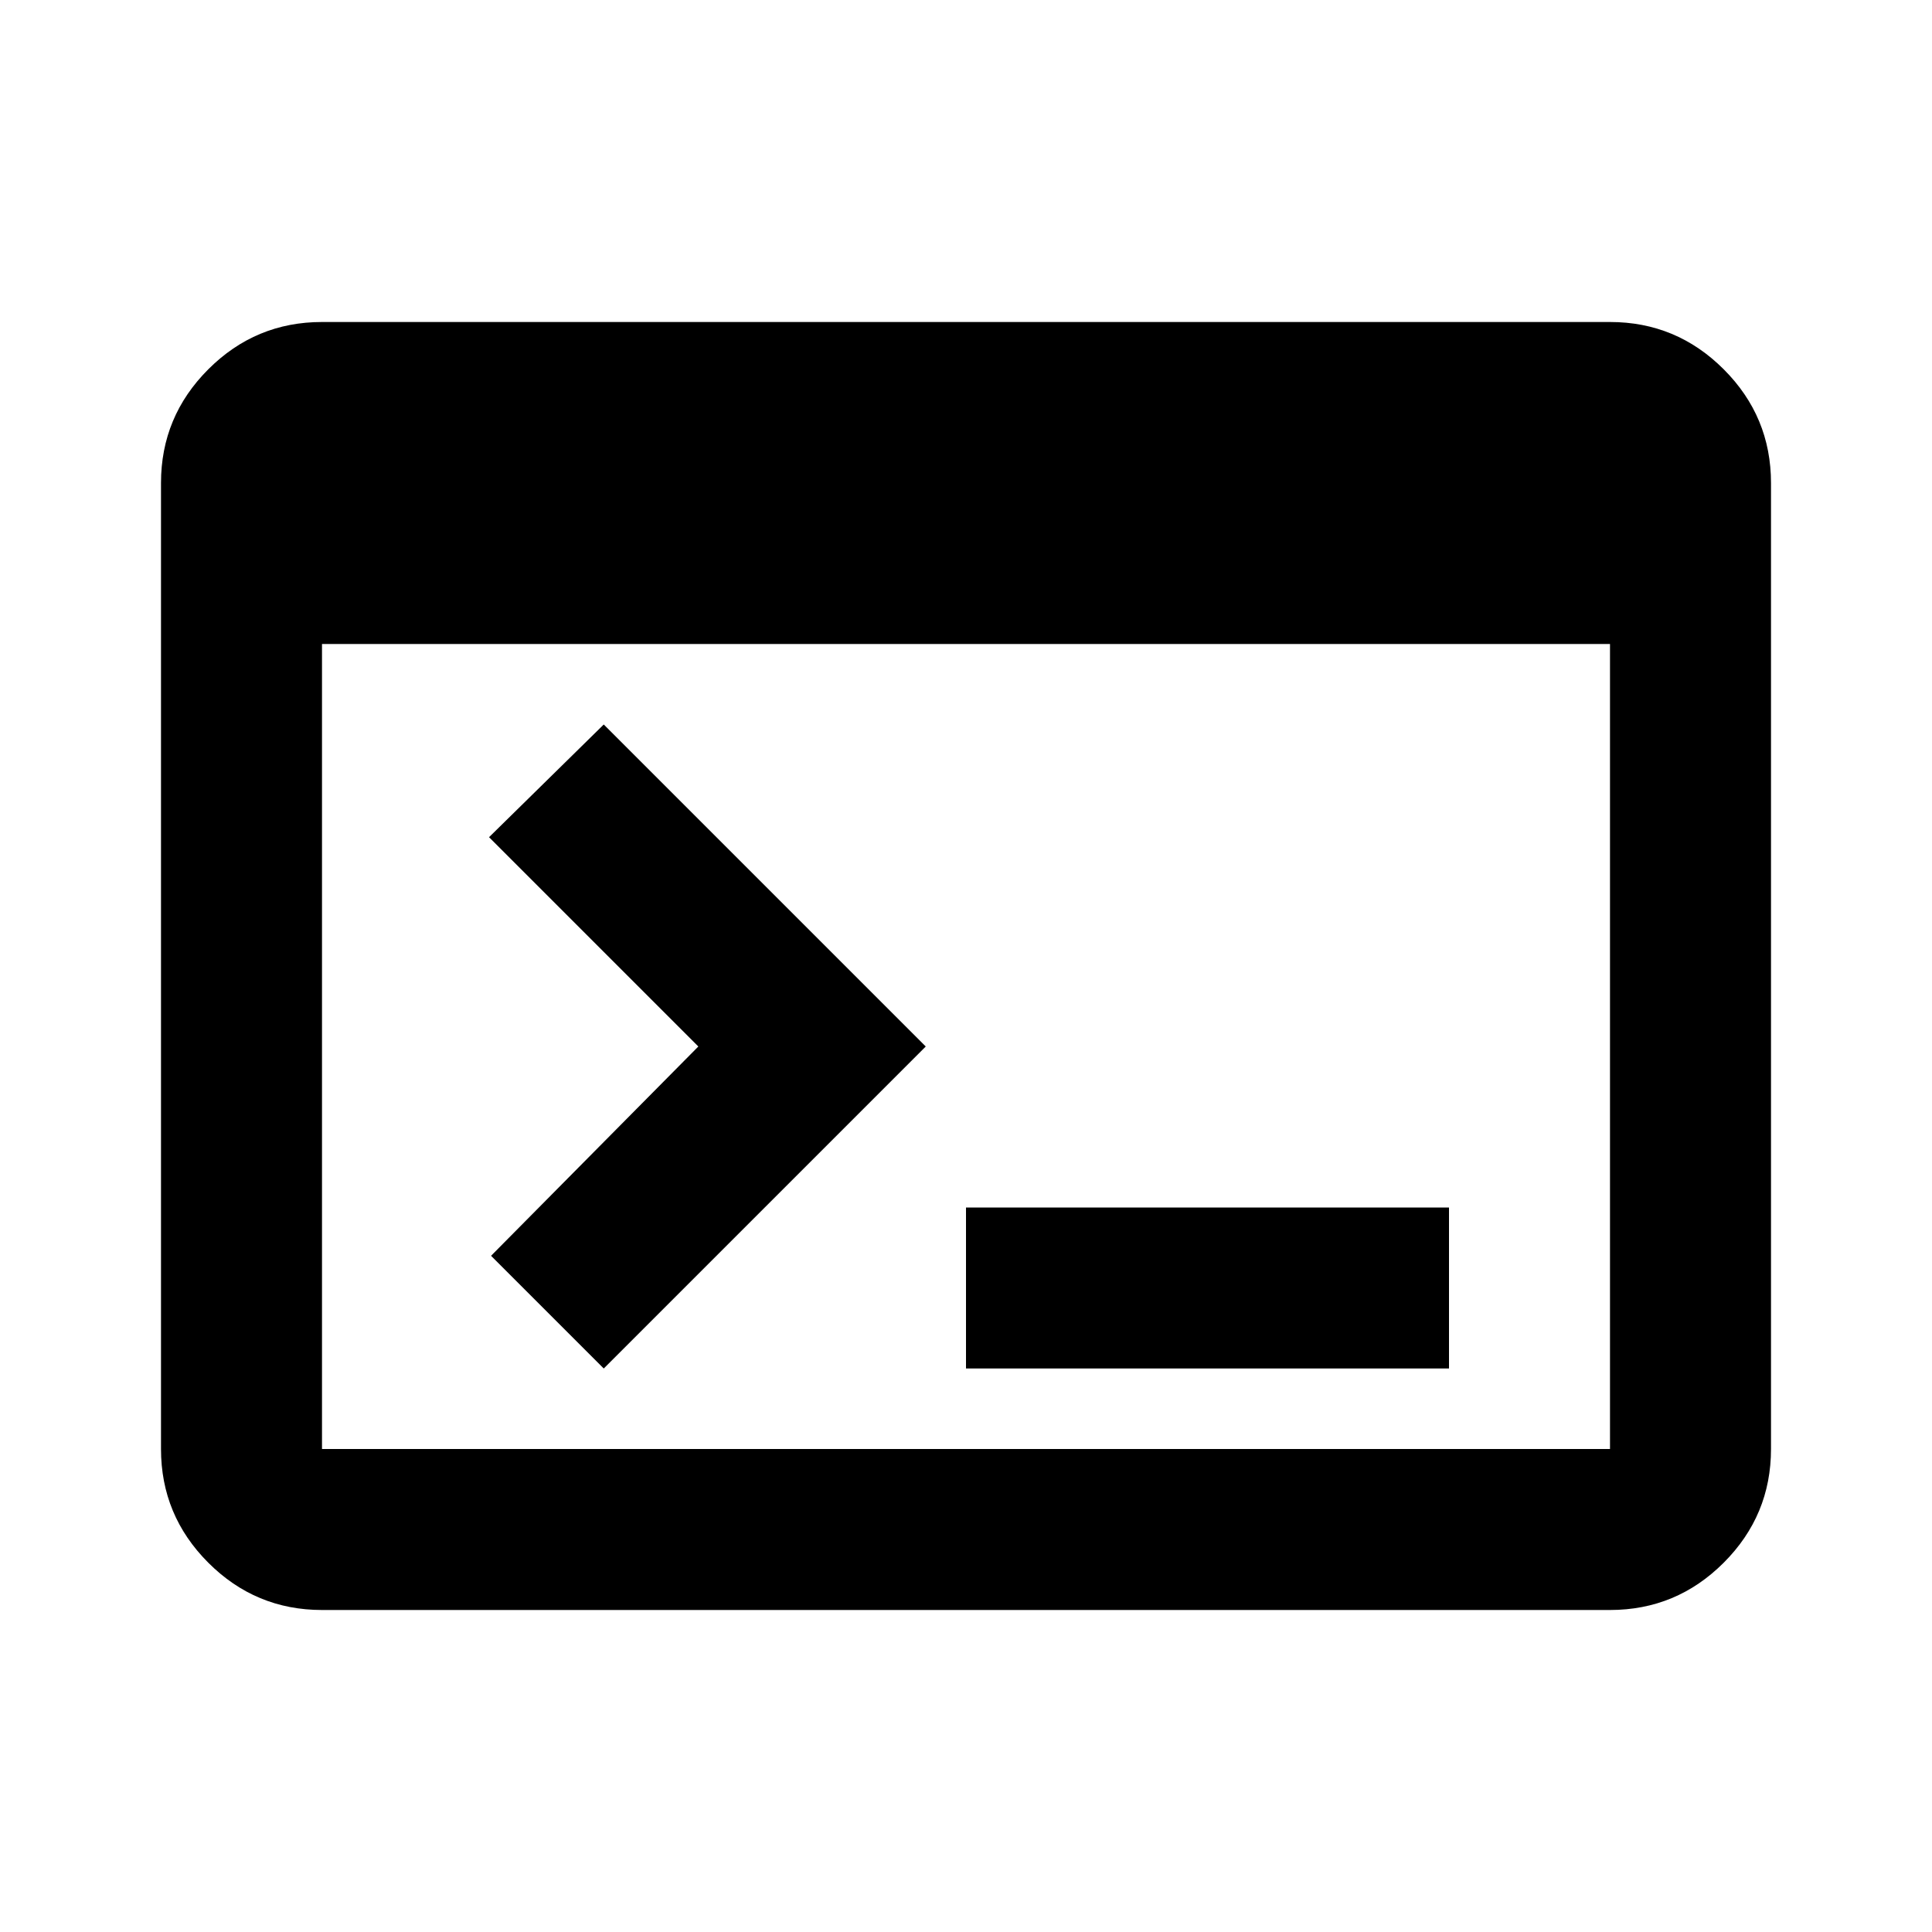
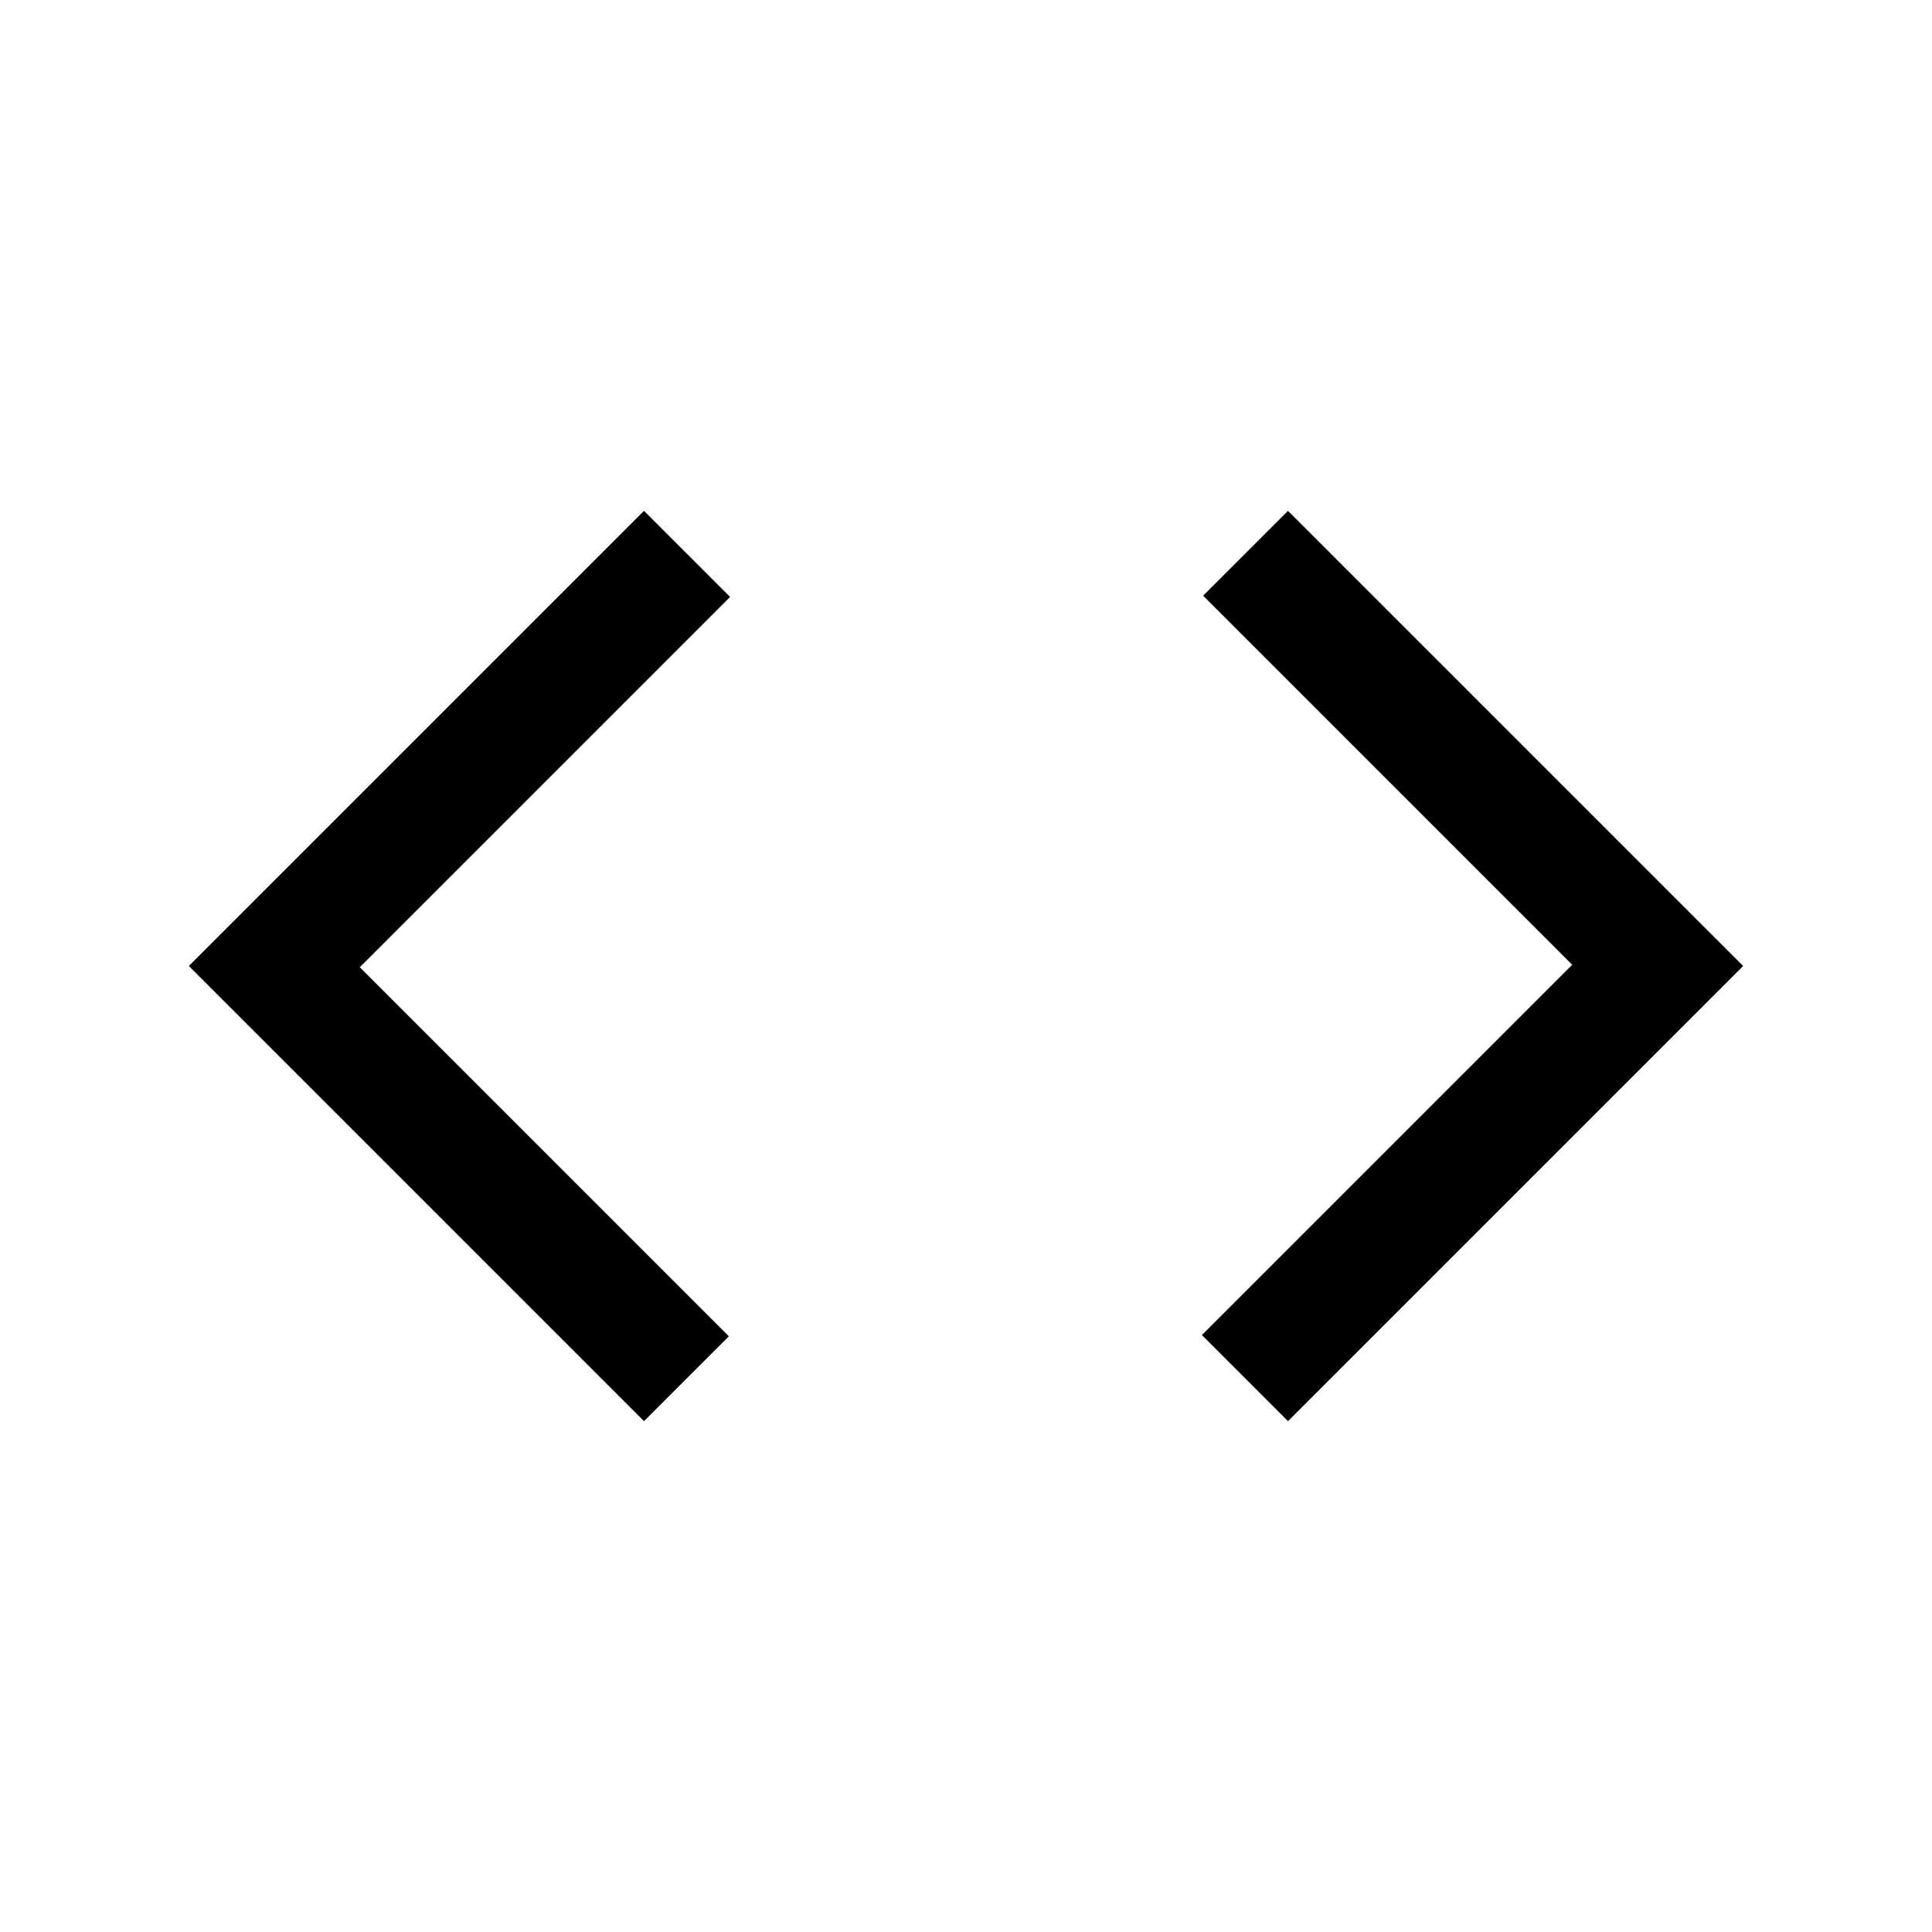
<svg xmlns="http://www.w3.org/2000/svg" height="24" viewBox="0 -960 960 960" width="24">
-   <path d="M160-160q-33 0-56.5-23.5T80-240v-480q0-33 23.5-56.5T160-800h640q33 0 56.5 23.5T880-720v480q0 33-23.5 56.5T800-160H160Zm0-80h640v-400H160v400Zm140-40-56-56 103-104-104-104 57-56 160 160-160 160Zm180 0v-80h240v80H480Z" />
+   <path d="M320-253.847 93.847-480 320-706.153l42.768 42.768-184 184L362.153-296 320-253.847Zm320 0-42.768-42.768 184-184L597.847-664 640-706.153 866.153-480 640-253.847Z" />
</svg>
